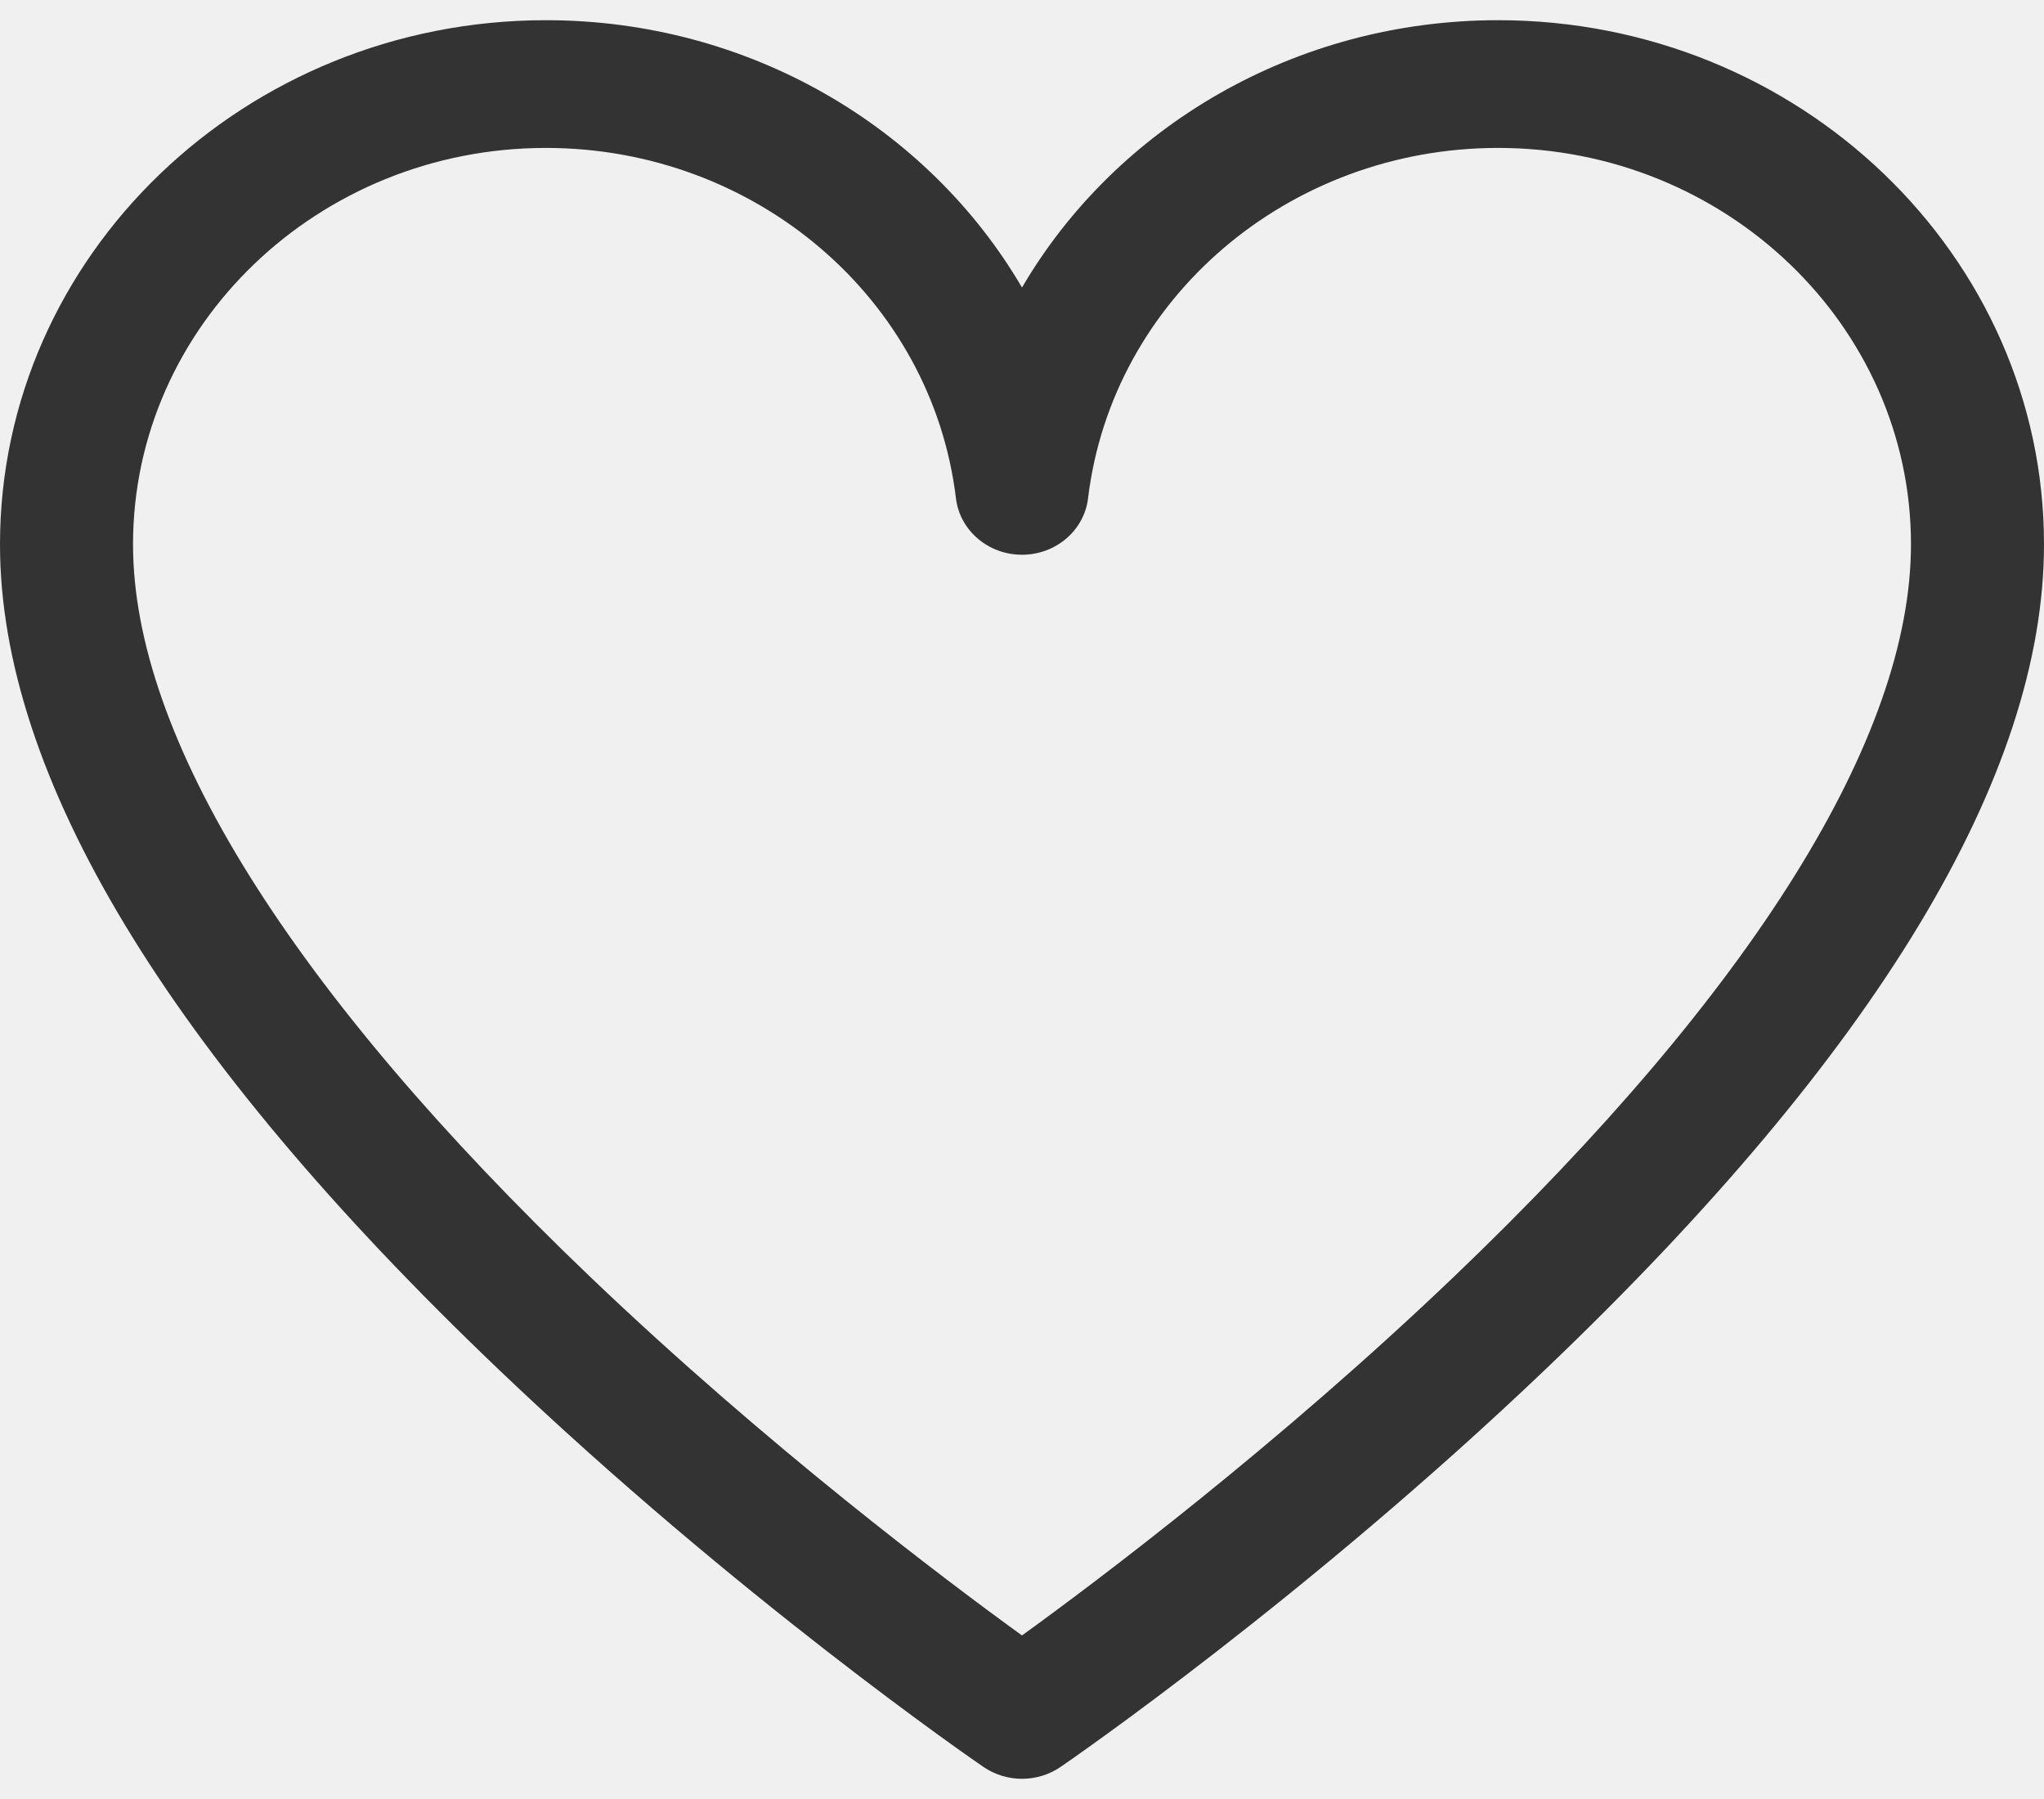
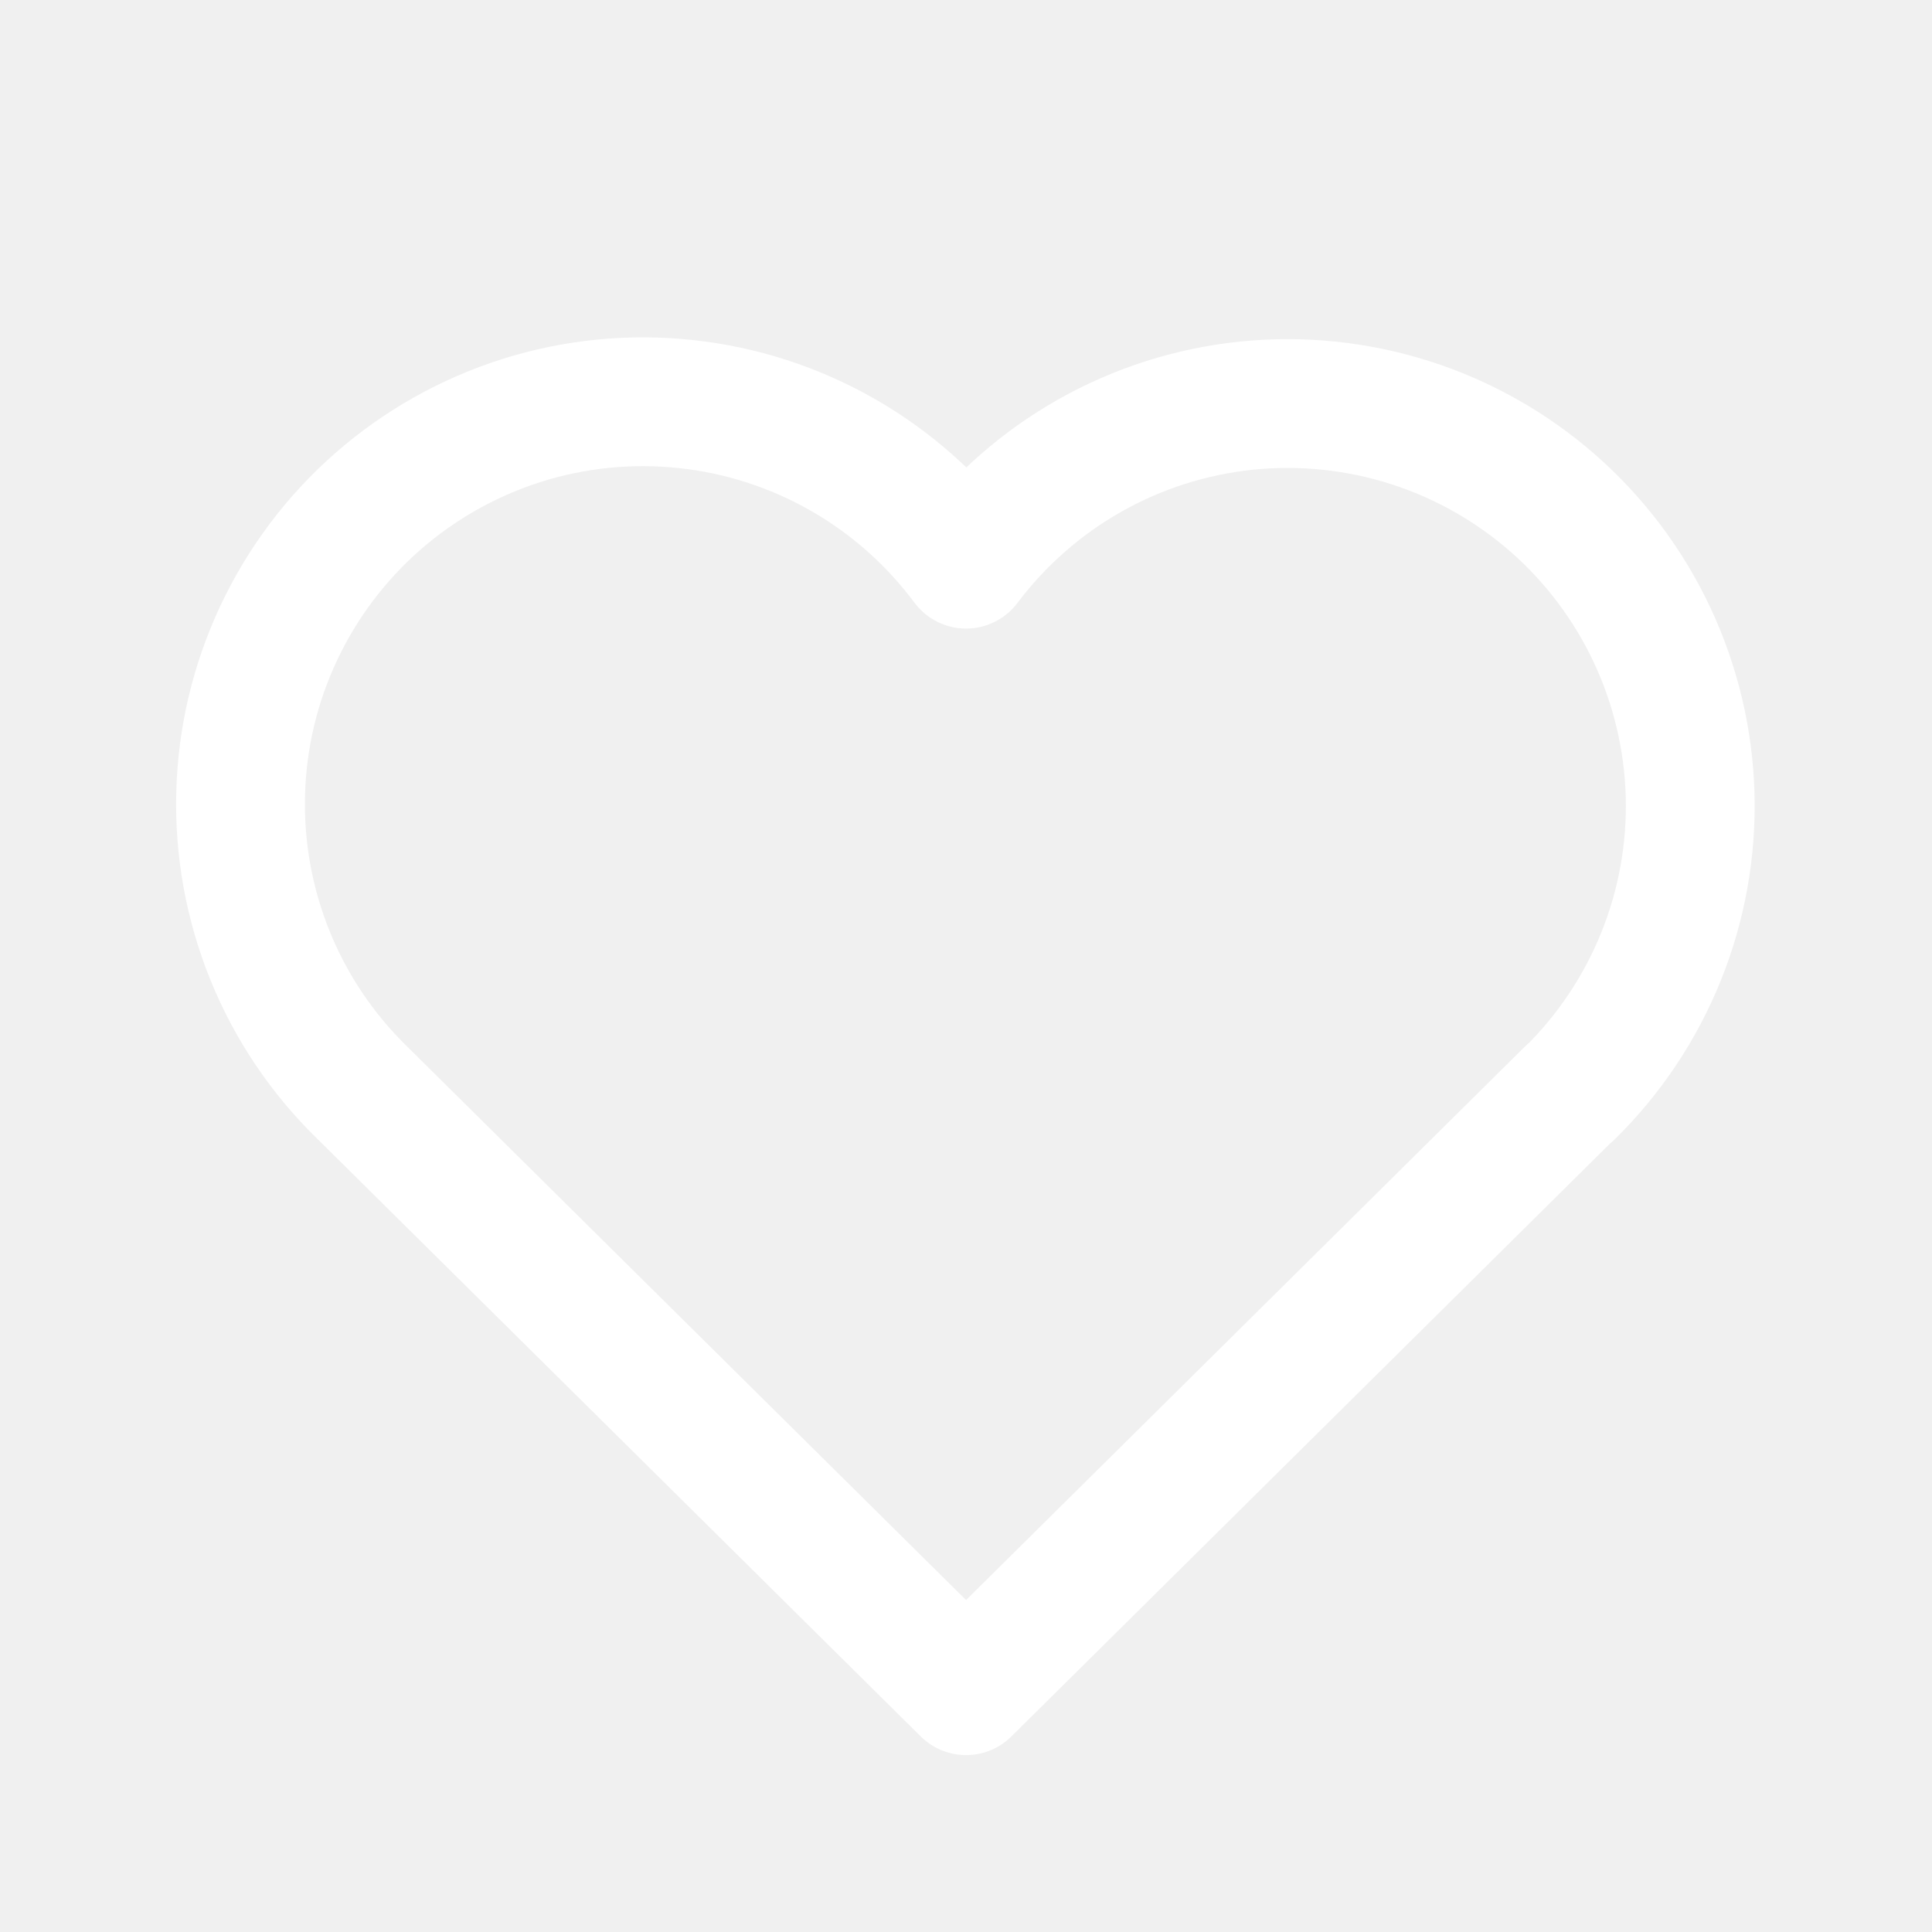
- <svg xmlns="http://www.w3.org/2000/svg" width="25" height="22" viewBox="0 0 25 22" fill="none">
-   <path d="M18.323 0.247C15.842 0.247 13.65 1.551 12.5 3.516C11.35 1.551 9.158 0.247 6.677 0.247C2.995 0.247 0 3.123 0 6.657C0 9.487 2.047 12.877 6.083 16.732C9.018 19.535 11.906 21.524 12.027 21.607C12.169 21.704 12.334 21.753 12.5 21.753C12.666 21.753 12.831 21.704 12.973 21.607C13.094 21.524 15.982 19.535 18.917 16.732C22.953 12.877 25 9.487 25 6.657C25 3.123 22.005 0.247 18.323 0.247ZM17.785 15.611C15.624 17.677 13.437 19.322 12.5 20C11.563 19.322 9.376 17.677 7.215 15.611C3.559 12.115 1.627 9.019 1.627 6.657C1.627 3.984 3.892 1.809 6.677 1.809C9.241 1.809 11.397 3.651 11.692 6.093C11.739 6.487 12.087 6.784 12.5 6.784C12.913 6.784 13.261 6.487 13.308 6.093C13.603 3.651 15.759 1.809 18.323 1.809C21.108 1.809 23.373 3.984 23.373 6.657C23.373 9.019 21.441 12.115 17.785 15.611Z" fill="#333333" />
+ <svg xmlns="http://www.w3.org/2000/svg" width="30" height="30" viewBox="0 0 30 30" fill="none">
+   <g clip-path="url(#clip0_7657_54169)">
+     <path d="M24.376 16.968L15.001 26.253L5.626 16.968C5.007 16.366 4.52 15.643 4.195 14.843C3.87 14.044 3.714 13.186 3.737 12.324C3.759 11.461 3.96 10.613 4.327 9.832C4.694 9.051 5.218 8.354 5.867 7.786C6.517 7.217 7.277 6.79 8.099 6.529C8.922 6.269 9.789 6.182 10.647 6.274C11.505 6.365 12.335 6.633 13.084 7.061C13.833 7.489 14.486 8.068 15.001 8.76C15.518 8.073 16.171 7.499 16.919 7.076C17.668 6.652 18.496 6.388 19.352 6.299C20.207 6.211 21.072 6.3 21.892 6.561C22.711 6.821 23.468 7.249 24.115 7.815C24.762 8.382 25.285 9.077 25.651 9.855C26.017 10.633 26.219 11.479 26.244 12.338C26.268 13.198 26.115 14.054 25.793 14.852C25.472 15.649 24.989 16.372 24.376 16.975" stroke="white" stroke-width="2" stroke-linecap="round" stroke-linejoin="round" />
+   </g>
+   <defs>
+     <clipPath id="clip0_7657_54169">
+       <rect width="30" height="30" fill="white" transform="translate(0 0.00195312)" />
+     </clipPath>
+   </defs>
</svg>
